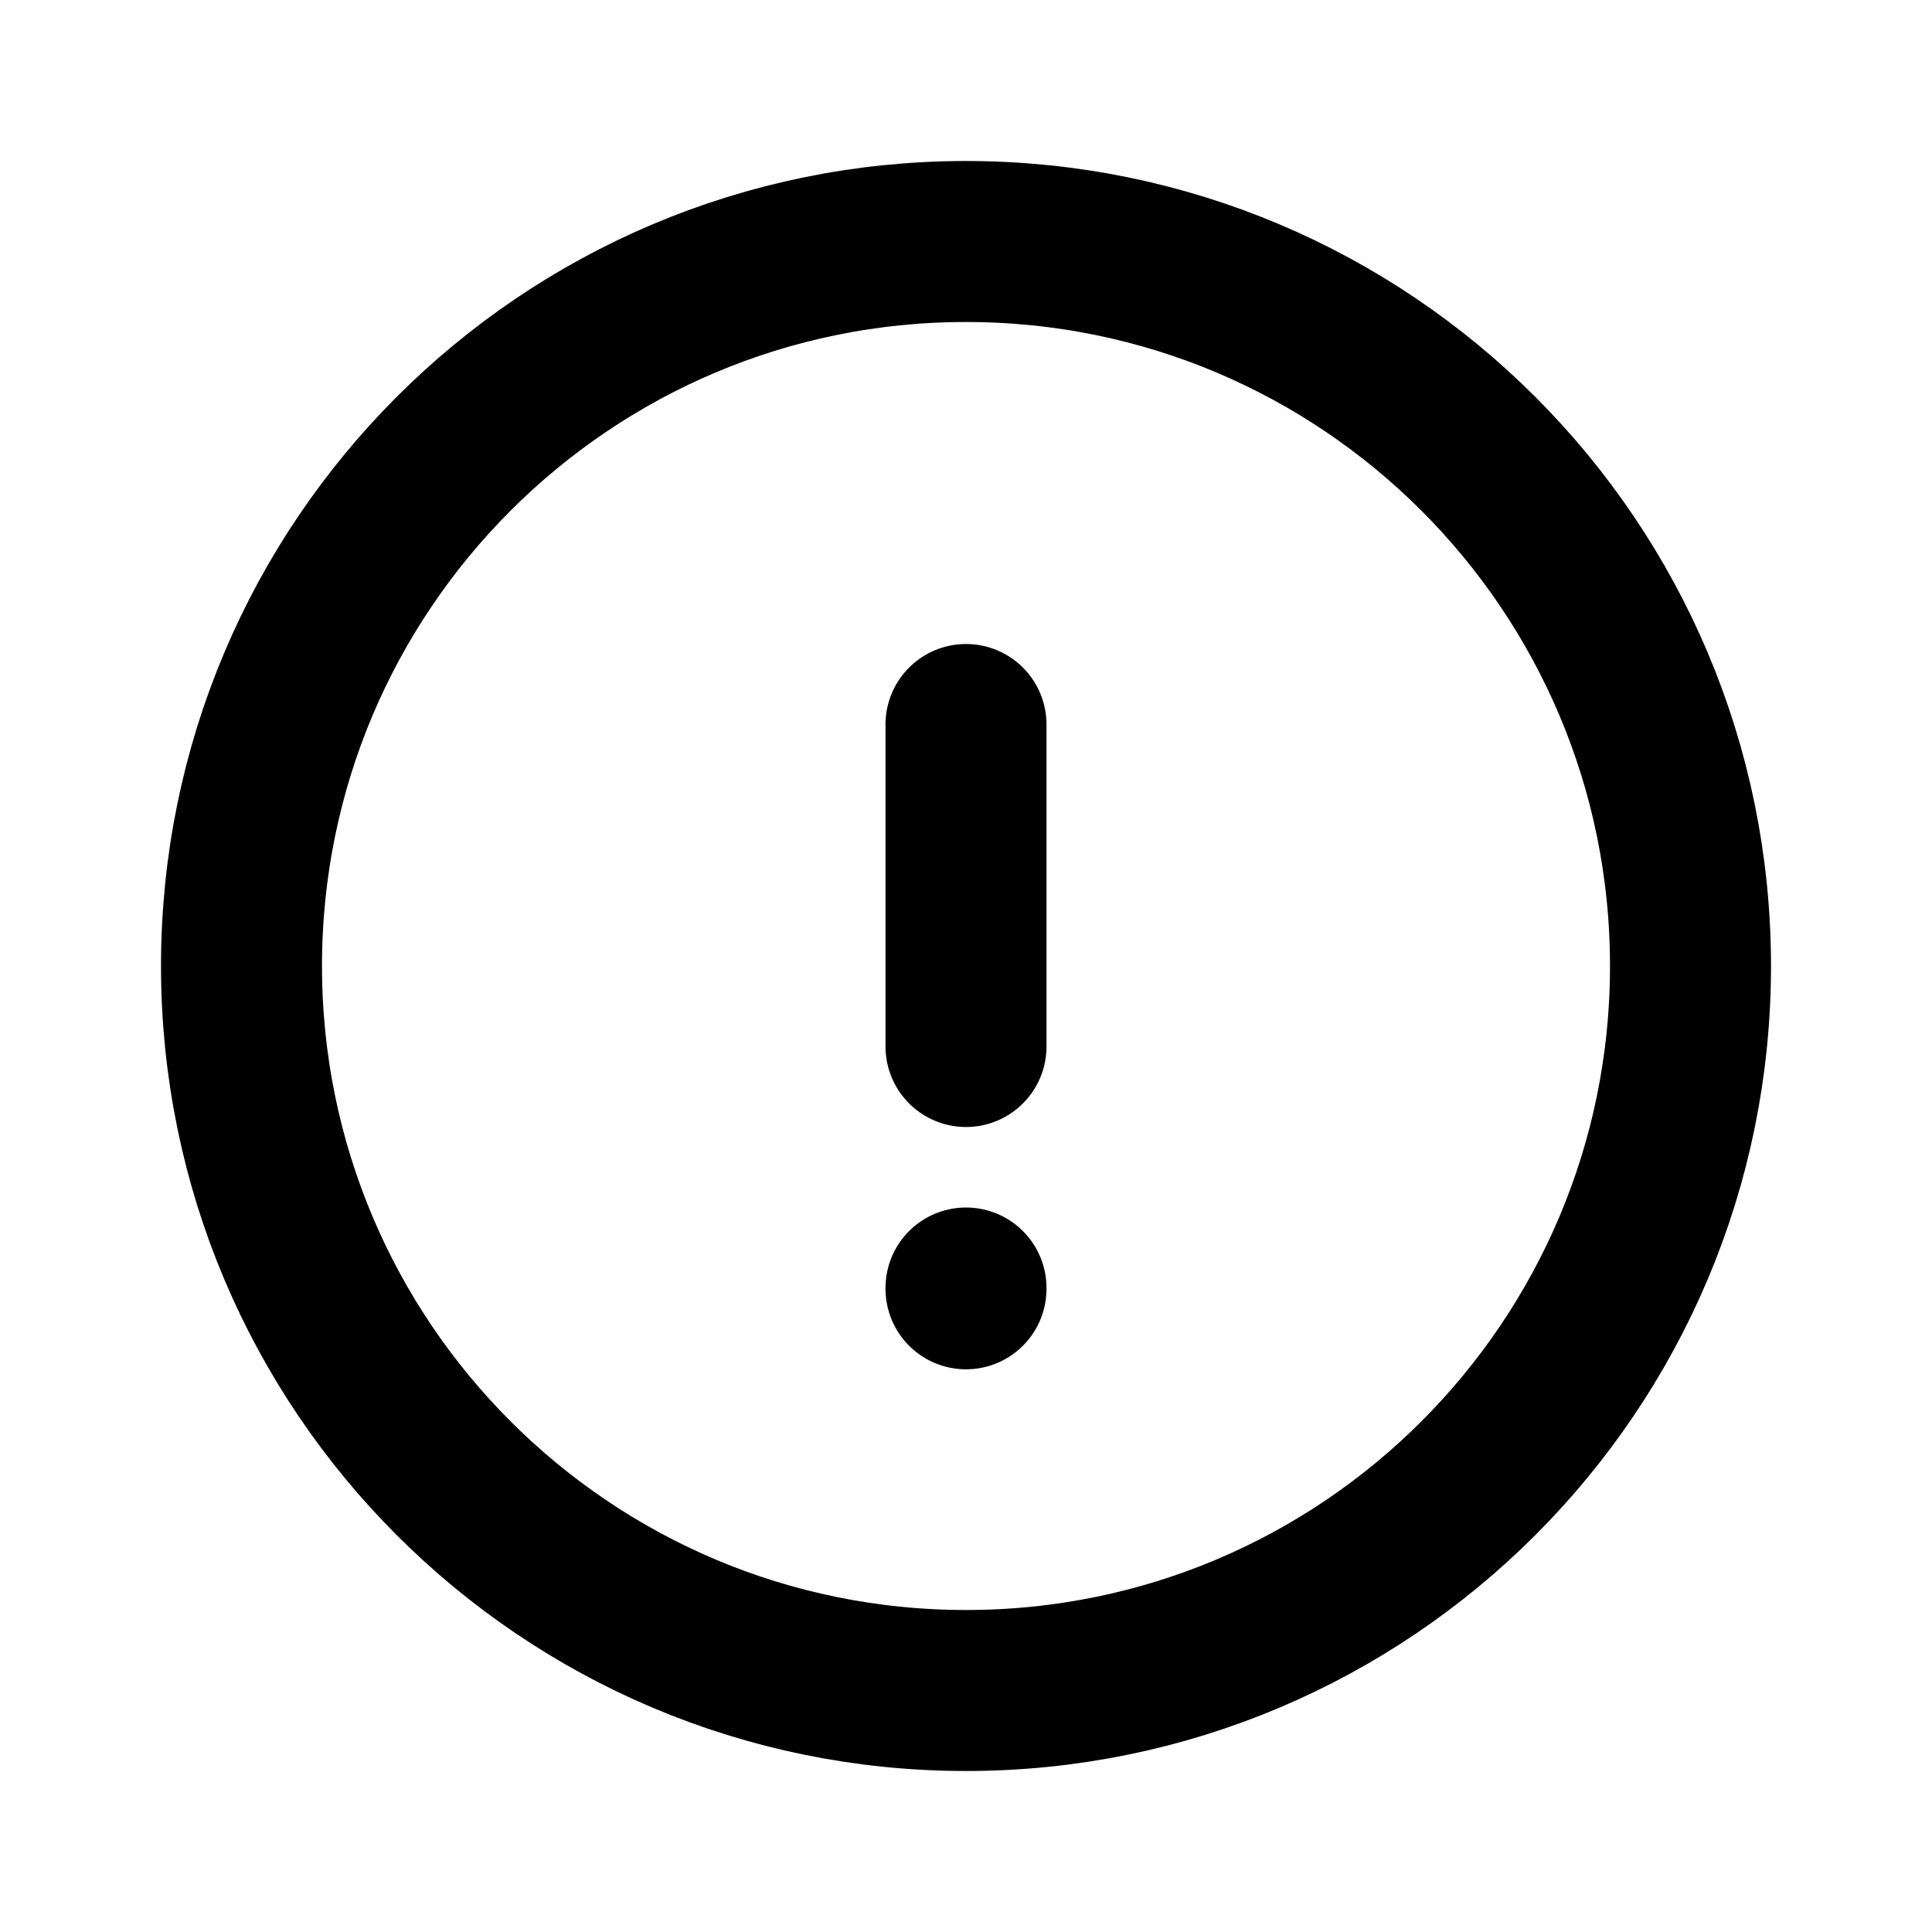
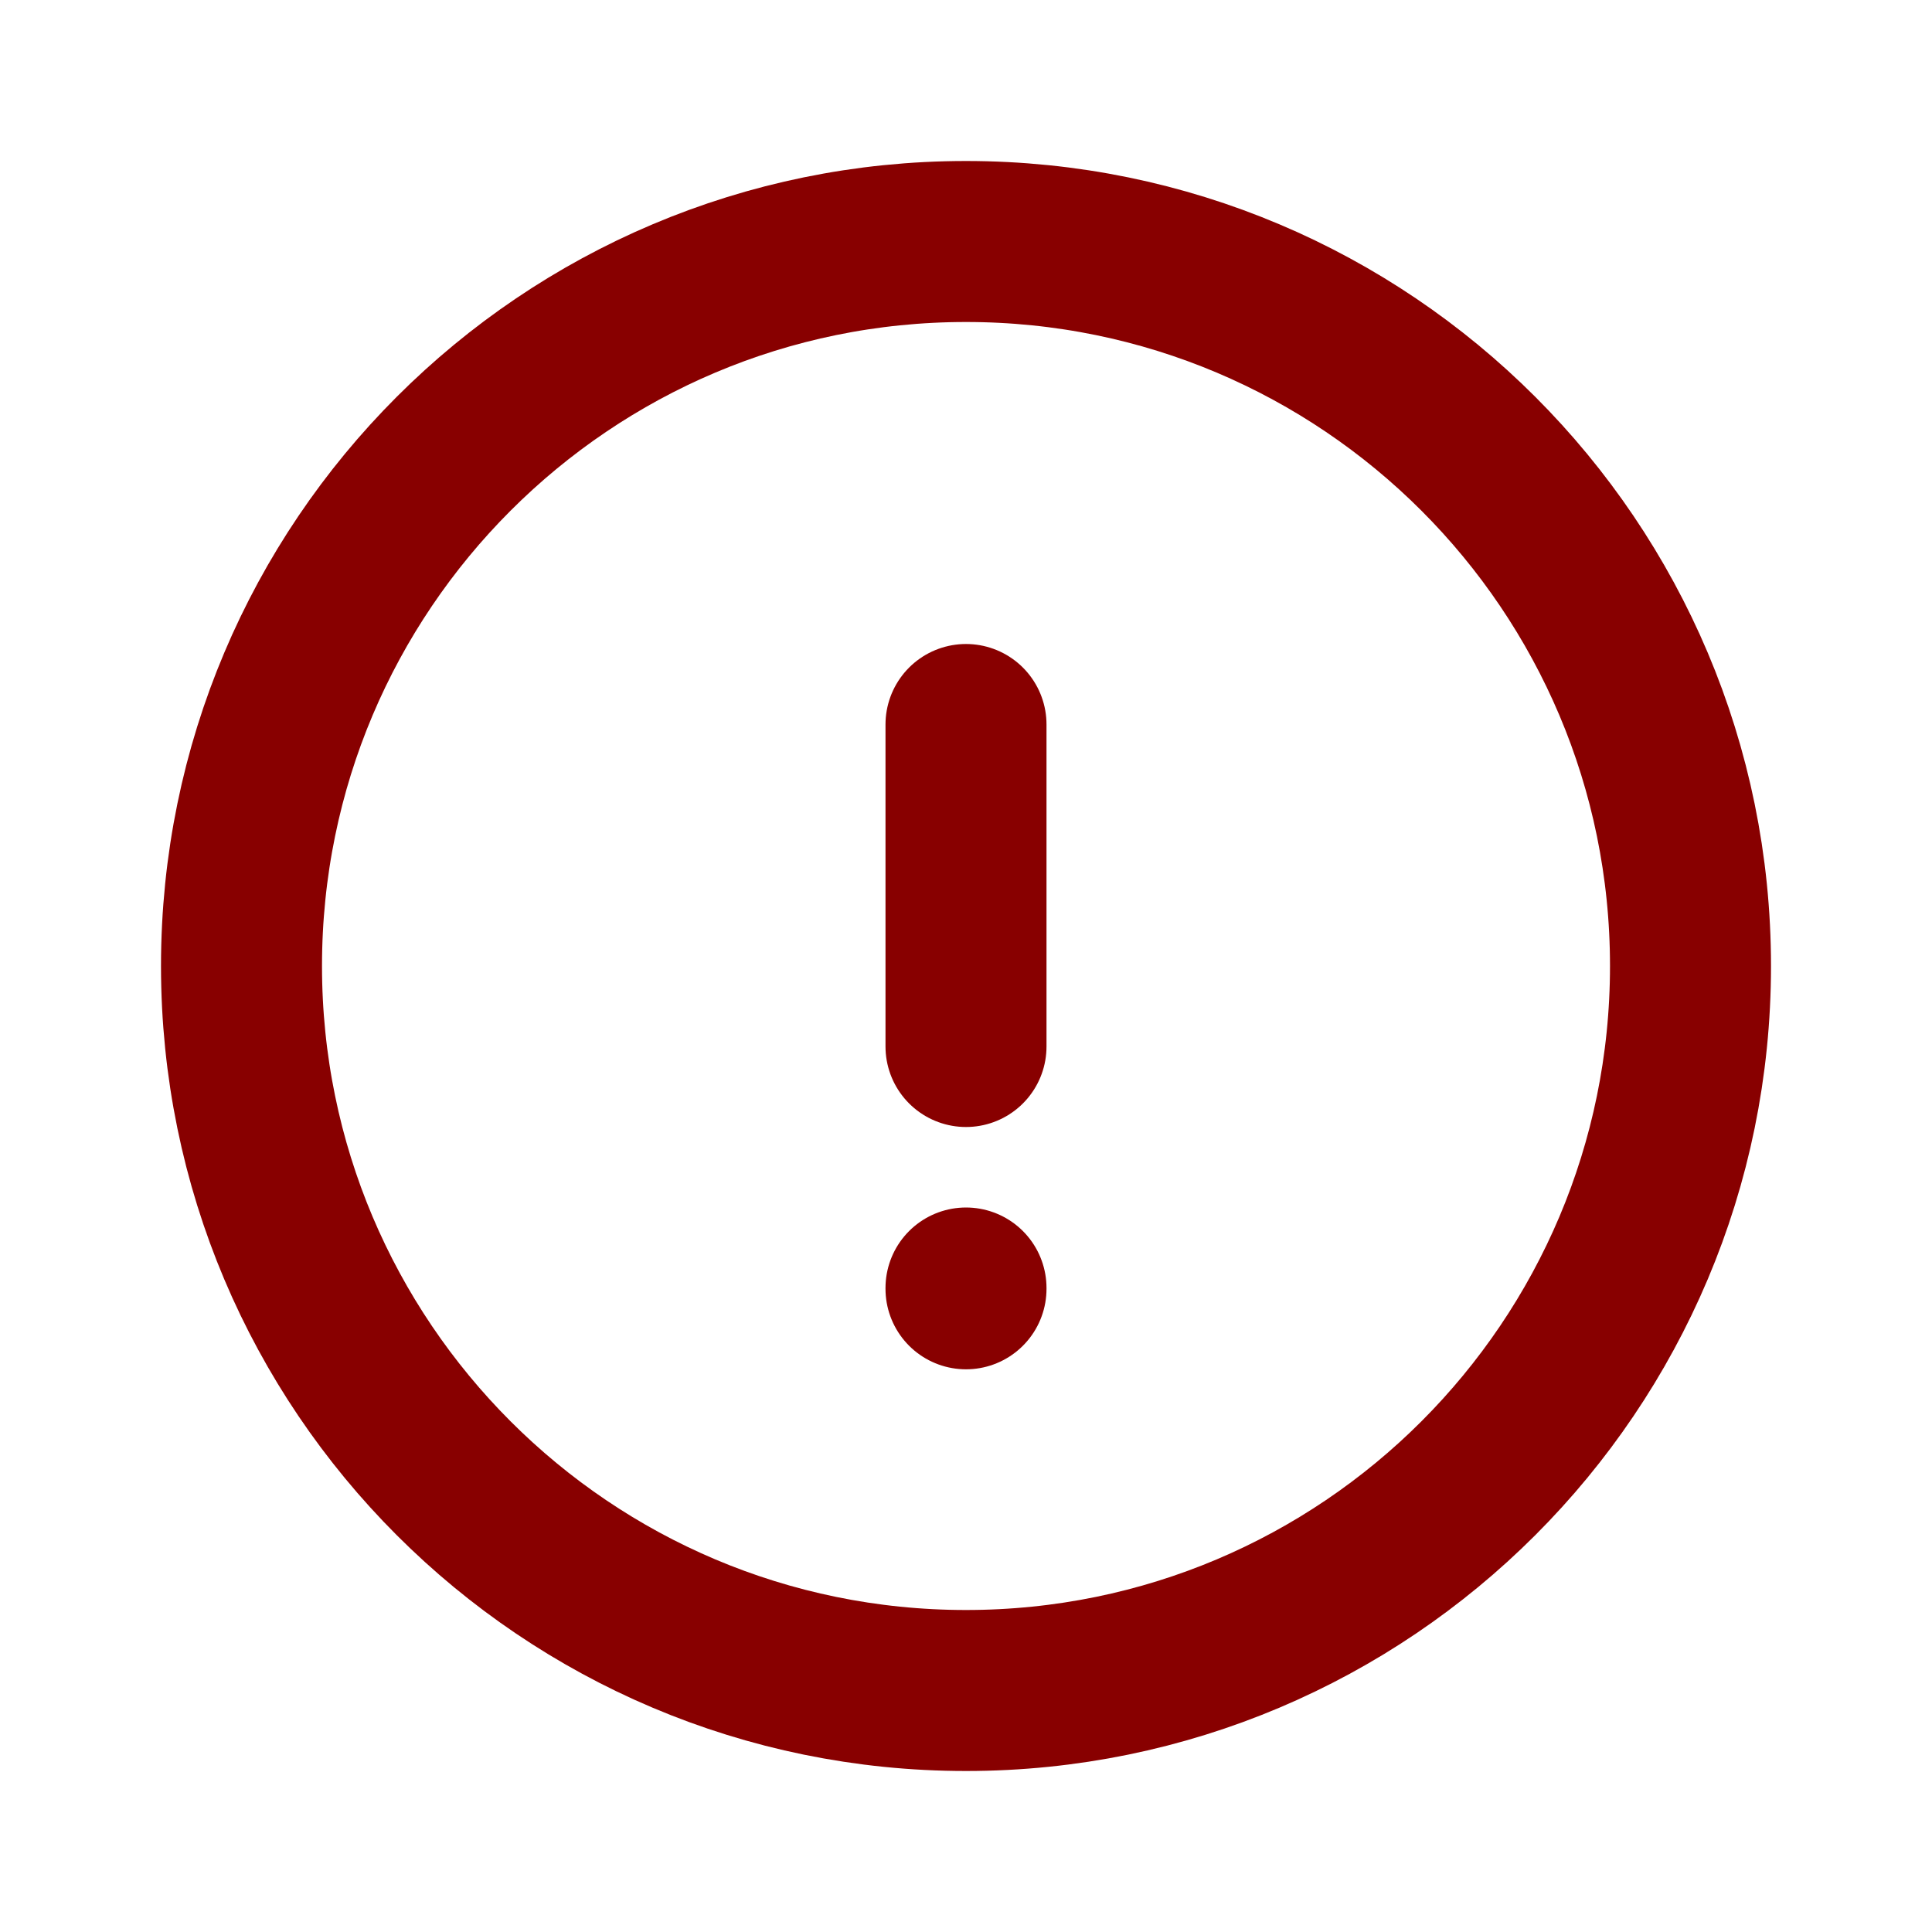
- <svg xmlns="http://www.w3.org/2000/svg" width="24" height="24" viewBox="0 0 24 24" fill="none" stroke="currentColor" stroke-width="2" stroke-linecap="round" stroke-linejoin="round" class="icon icon-tabler icons-tabler-outline icon-tabler-exclamation-circle">
+ <svg xmlns="http://www.w3.org/2000/svg" width="24" height="24" viewBox="0 0 24 24" fill="none" stroke="#880000" stroke-width="2" stroke-linecap="round" stroke-linejoin="round" class="icon icon-tabler icons-tabler-outline icon-tabler-exclamation-circle">
  <path stroke="none" d="M0 0h24v24H0z" fill="none" />
  <path d="M3 12a9 9 0 1 0 18 0a9 9 0 1 0 -18 0" />
  <path d="M12 9v4" />
  <path d="M12 16v.01" />
</svg>
